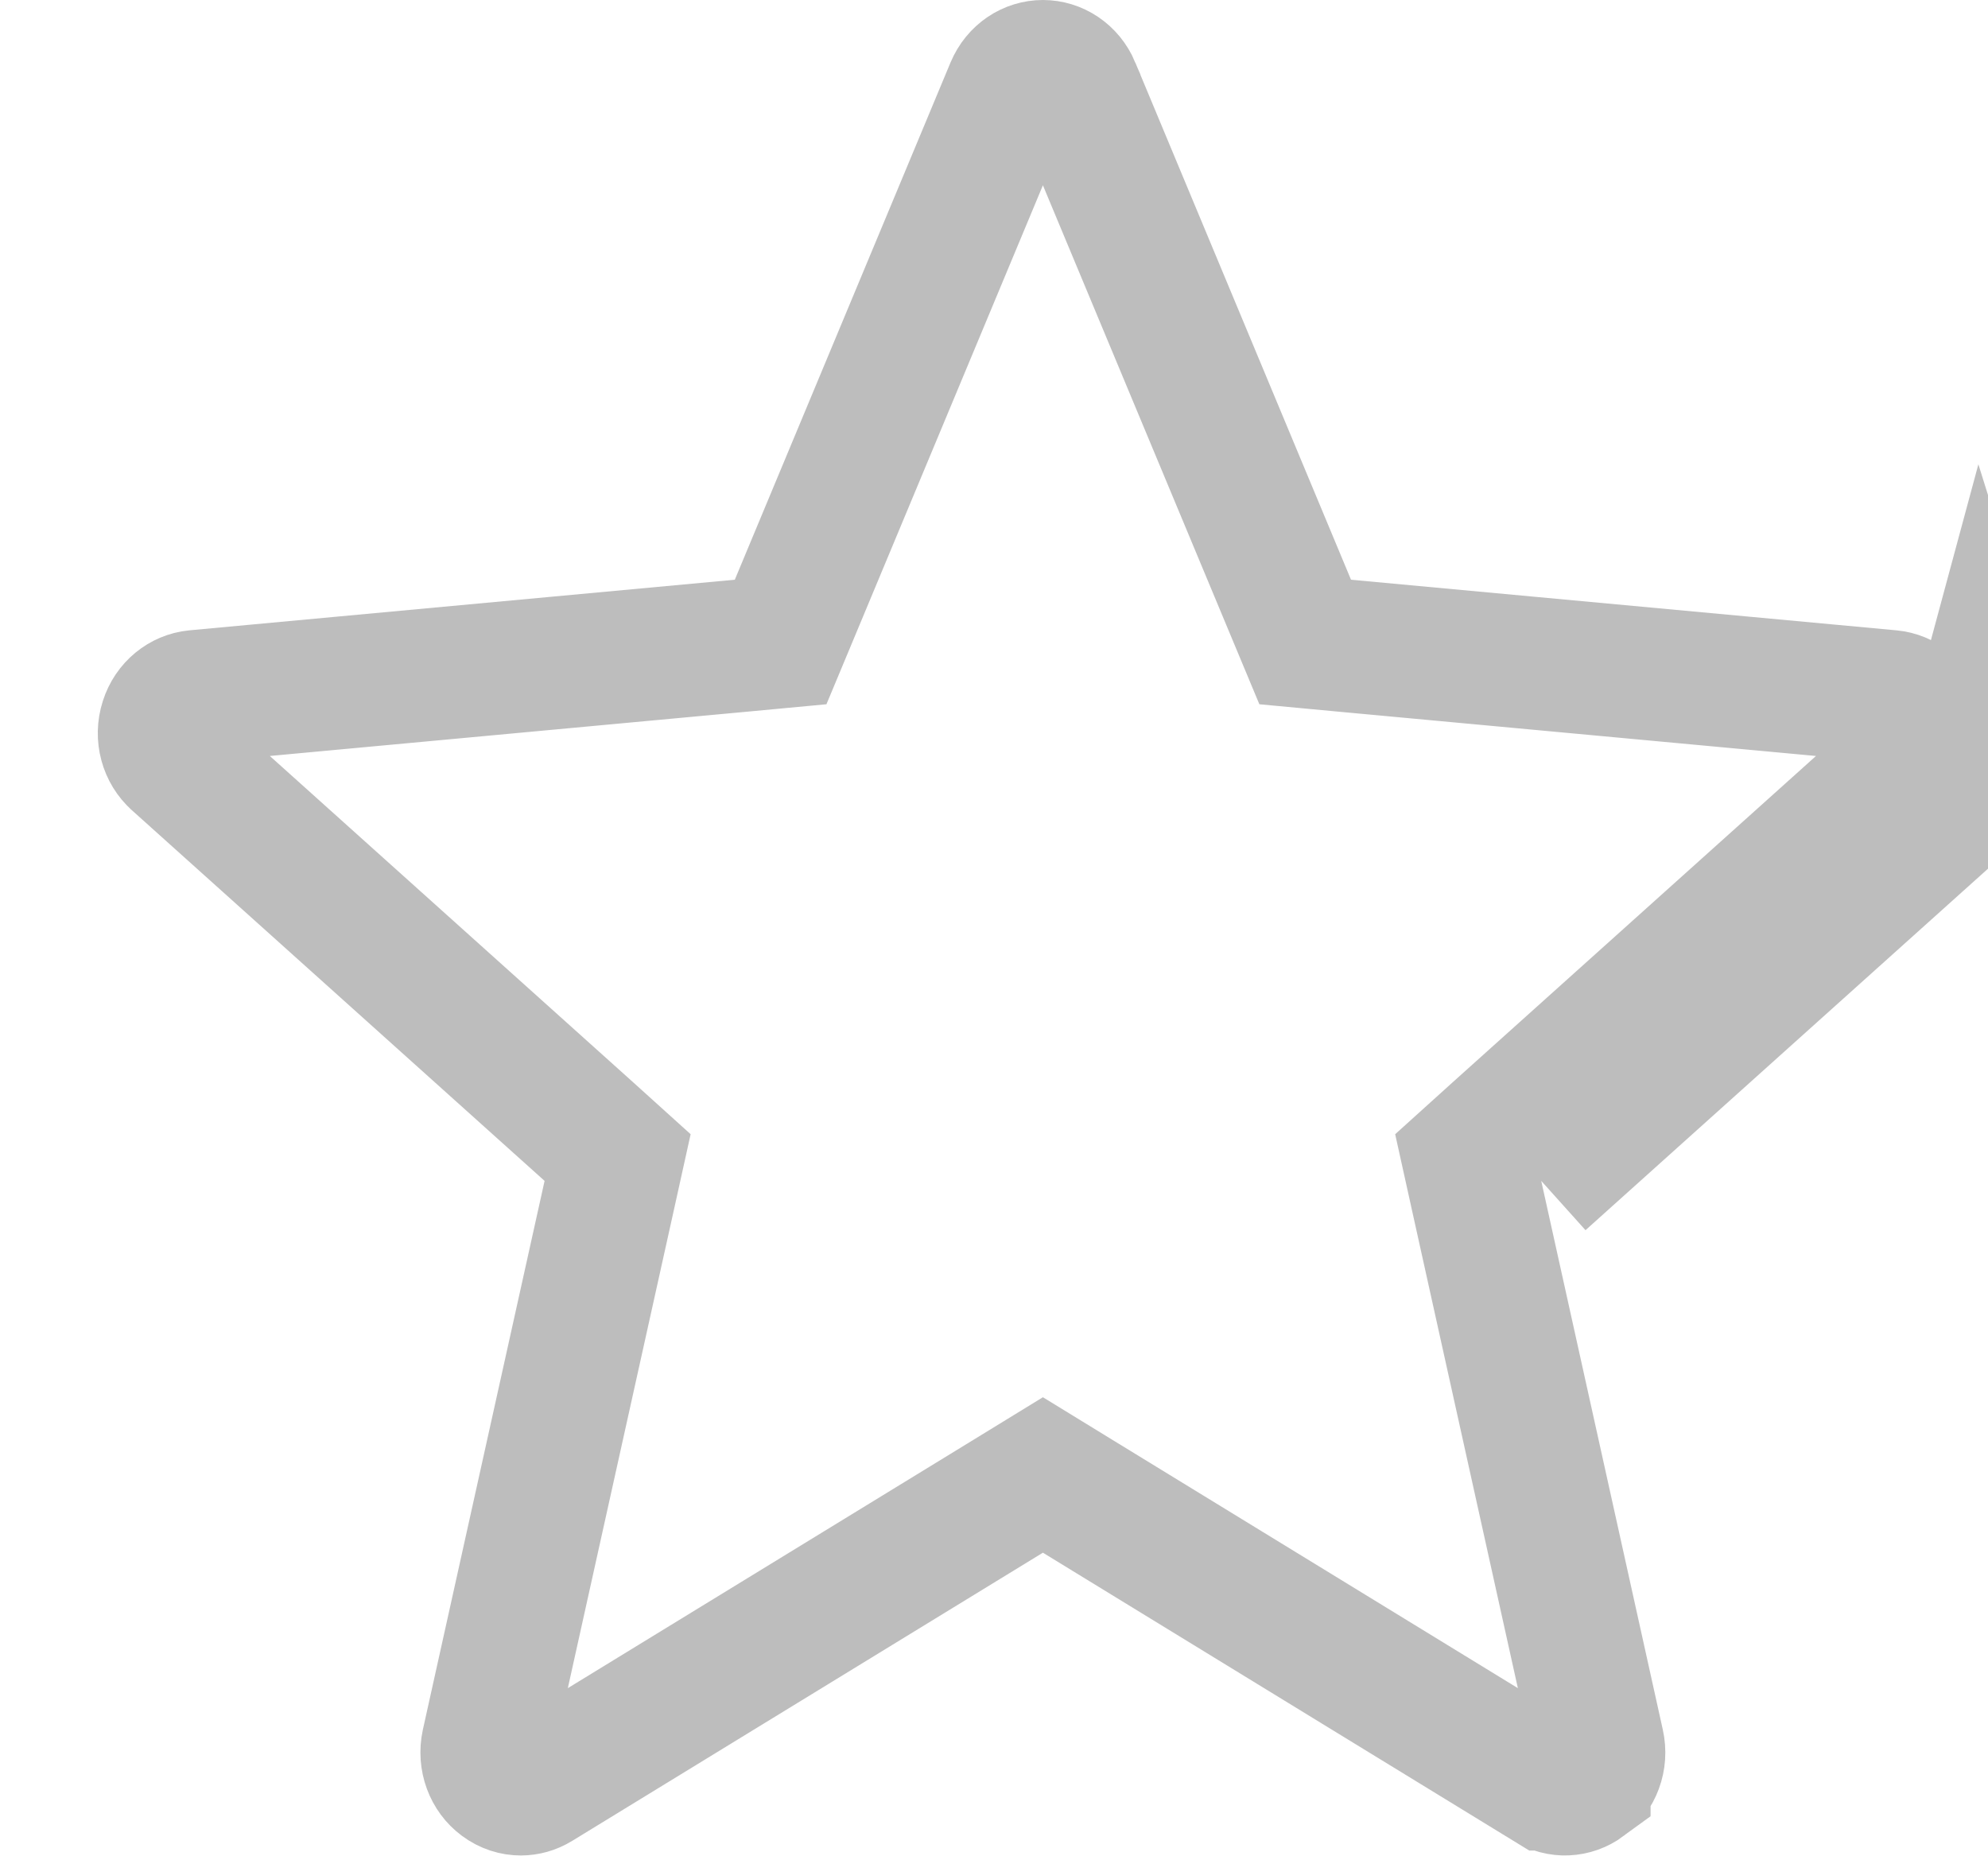
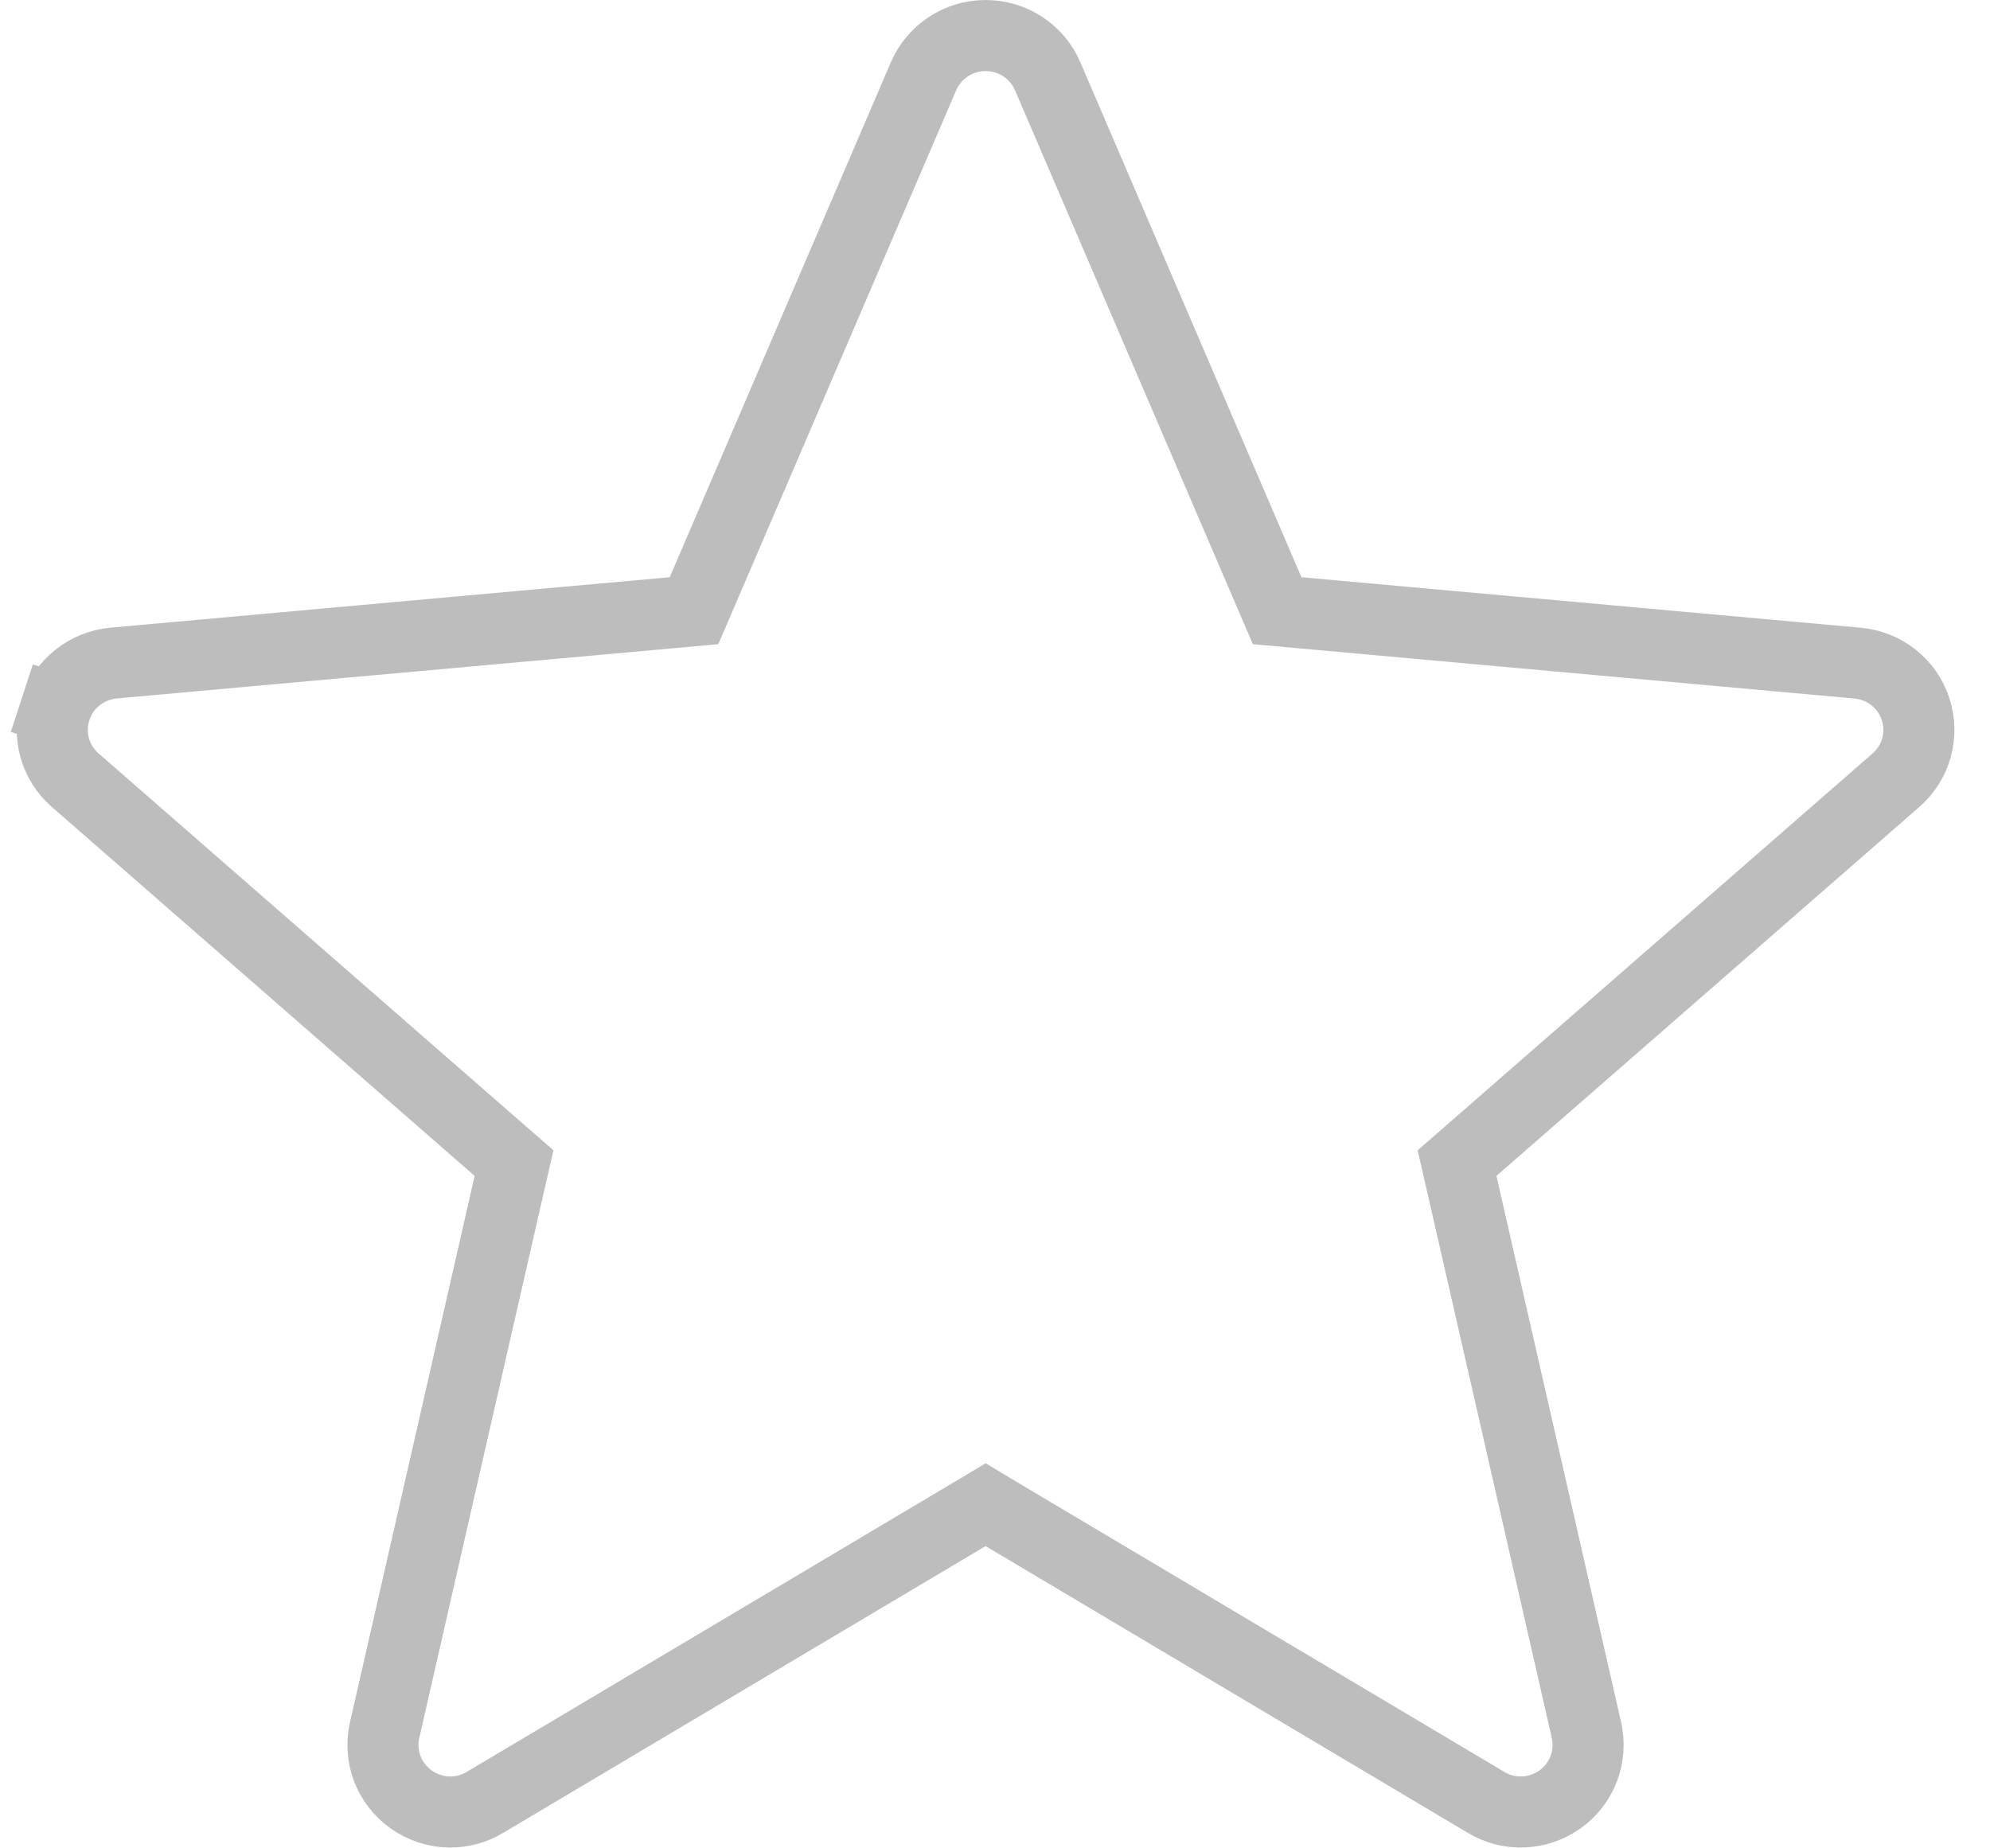
- <svg xmlns="http://www.w3.org/2000/svg" width="15" height="14" viewBox="0 0 15 14" fill="none">
-   <path d="M14.74 6.116L11.629 8.91L14.74 6.116ZM14.74 6.116C14.969 5.911 15.056 5.587 14.963 5.29L14.74 6.116ZM14.486 5.441L14.486 5.441C14.521 5.553 14.487 5.671 14.407 5.743L14.406 5.744L11.295 8.538L11.078 8.734L11.141 9.019L12.058 13.158C12.084 13.274 12.039 13.387 11.954 13.45L11.954 13.451C11.871 13.512 11.765 13.516 11.681 13.463L11.68 13.463L8.13 11.289L7.869 11.129L7.608 11.289L4.057 13.463L4.057 13.463C4.015 13.489 3.971 13.5 3.93 13.5C3.881 13.5 3.83 13.485 3.783 13.45C3.699 13.388 3.654 13.275 3.679 13.158C3.679 13.158 3.679 13.158 3.679 13.158L4.597 9.019L4.66 8.734L4.443 8.538L1.331 5.743L1.33 5.742C1.251 5.672 1.216 5.554 1.252 5.442C1.287 5.332 1.377 5.264 1.474 5.254C1.474 5.254 1.474 5.254 1.474 5.254L5.591 4.872L5.89 4.844L6.006 4.566L7.633 0.665C7.633 0.665 7.633 0.665 7.633 0.665C7.678 0.558 7.773 0.5 7.869 0.5C7.965 0.5 8.06 0.558 8.105 0.664C8.105 0.664 8.105 0.664 8.105 0.665L9.732 4.566L9.848 4.844L10.147 4.872L14.264 5.254L14.264 5.254C14.361 5.263 14.451 5.331 14.486 5.441Z" stroke="#BDBDBD" />
+ <svg xmlns="http://www.w3.org/2000/svg" width="28" height="26" viewBox="0 0 28 26" fill="none">
+   <path d="M26.136 9.332L26.136 9.332C26.517 9.366 26.837 9.622 26.953 9.98L26.953 9.98C27.07 10.339 26.962 10.731 26.675 10.981L26.675 10.981L20.727 16.171L20.501 16.368L20.568 16.659L22.322 24.347C22.322 24.347 22.322 24.348 22.322 24.348C22.322 24.348 22.322 24.348 22.322 24.348C22.405 24.716 22.262 25.097 21.953 25.32L21.953 25.32C21.644 25.542 21.235 25.56 20.91 25.365L20.909 25.364L14.123 21.328L13.868 21.175L13.612 21.328L6.824 25.364L6.824 25.365C6.672 25.455 6.504 25.5 6.337 25.5C6.142 25.5 5.948 25.44 5.78 25.319C5.472 25.098 5.328 24.717 5.412 24.347C5.412 24.347 5.412 24.347 5.412 24.347L7.166 16.659L7.233 16.368L7.007 16.171L1.059 10.98L1.058 10.979C0.773 10.732 0.665 10.339 0.782 9.98L0.307 9.825L0.782 9.98C0.899 9.622 1.218 9.366 1.599 9.331L9.468 8.621L9.765 8.594L9.883 8.32L12.994 1.074C12.994 1.074 12.994 1.074 12.994 1.074C13.145 0.725 13.487 0.5 13.867 0.5C14.249 0.5 14.591 0.725 14.741 1.073C14.741 1.073 14.741 1.073 14.741 1.073L17.852 8.32L17.97 8.594L18.267 8.621L26.136 9.332Z" stroke="#BDBDBD" />
</svg>
